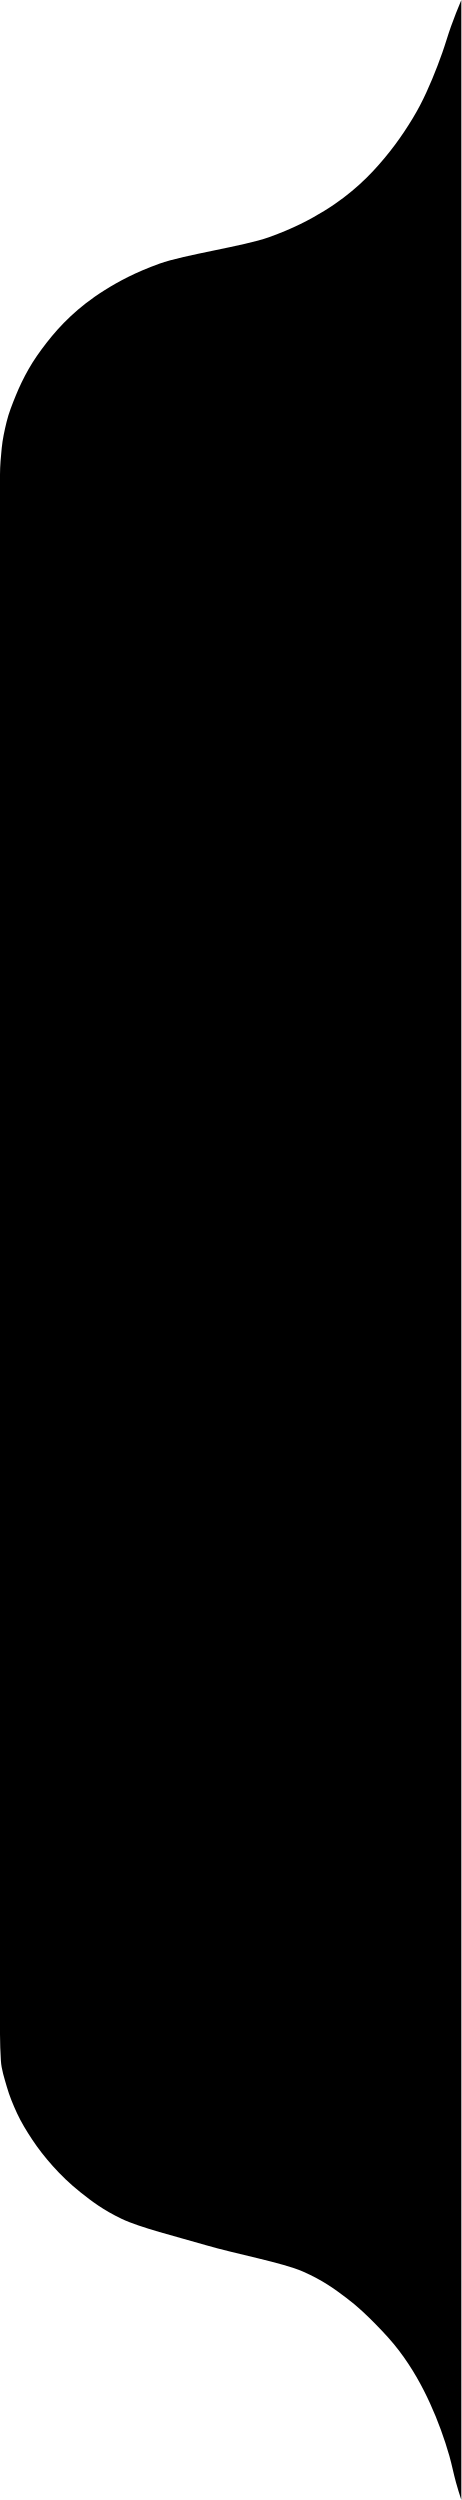
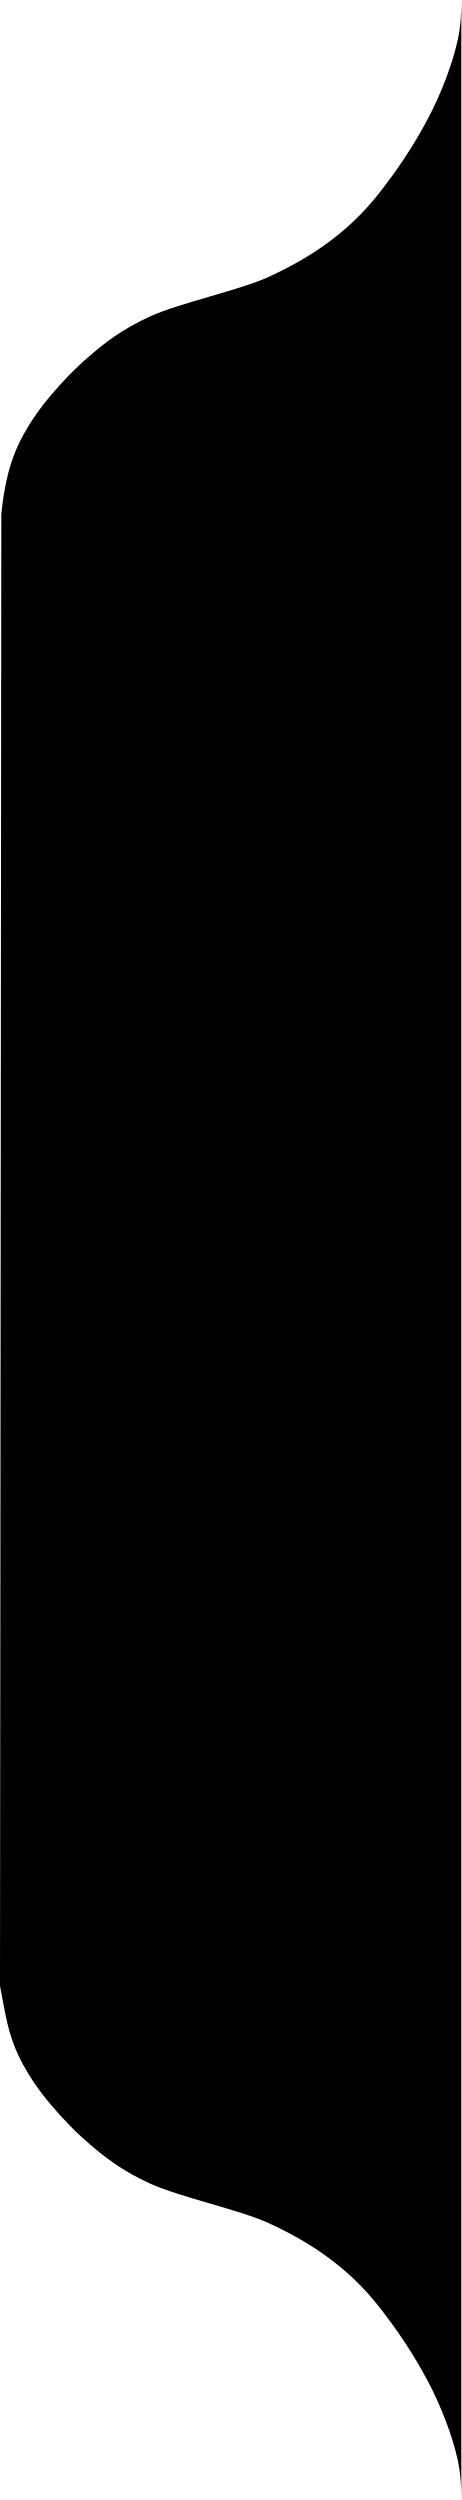
- <svg xmlns="http://www.w3.org/2000/svg" viewBox="0 0 210 1138" preserveAspectRatio="xMidYMid meet" role="img" aria-label="Caliph edge tab">
-   <path d="M 210 0     C 208.315 4 206.74 8 205.306 12     C 203.871 16 202.755 20 201.333 24     C 199.912 28 198.408 32 196.73 36     C 195.052 40 193.268 44 191.176 48     C 189.084 52 186.628 56 183.964 60     C 181.299 64 178.345 68 174.999 72     C 171.654 76 168.037 80 163.597 84     C 159.157 88 154.112 92 147.585 96     C 141.059 100 133.54 104 122.389 108     C 111.237 112 83.679 116 72.628 120     C 61.577 124 54.178 128 47.771 132     C 41.365 136 36.384 140 32.104 144     C 27.823 148 24.34 152 21.224 156     C 18.108 160 15.299 164 13.03 168     C 10.76 172 8.831 176 7.206 180     C 5.58 184 3.982 188 3.011 192     C 2.04 196 1.163 200 0.778 204     C 0.394 208 0 212 0 216     C 0 220 0 224 0 228     C 0 230 0 232 0 234     L 0 914     C 0 918 0 922 0 926     C 0 930 0.169 934 0.403 938     C 0.637 942 1.987 946 3.132 950     C 4.278 954 5.916 958 7.768 962     C 9.621 966 12.051 970 14.703 974     C 17.356 978 20.455 982 24.039 986     C 27.623 990 31.686 994 36.715 998     C 41.744 1002 46.984 1006 55.343 1010     C 63.702 1014 80.01 1018 93.696 1022     C 107.382 1026 128.76 1030 137.869 1034     C 146.979 1038 152.339 1042 157.653 1046     C 162.966 1050 167.056 1054 171 1058     C 174.944 1062 178.591 1066 181.626 1070     C 184.661 1074 187.275 1078 189.591 1082     C 191.906 1086 193.925 1090 195.748 1094     C 197.57 1098 199.213 1102 200.664 1106     C 202.116 1110 203.443 1114 204.572 1118     C 205.702 1122 206.46 1126 207.564 1130     C 208.3 1132.667 209.129 1135.333 210 1138     L 210 0 Z" fill="#000000" shape-rendering="geometricPrecision" />
+ <svg xmlns="http://www.w3.org/2000/svg" viewBox="0 0 210 1138" preserveAspectRatio="xMidYMid meet" role="img" aria-label="Caliph edge tab v3">
+   <path d="M 210 0     C 210 6 209.7 12 208.4 18     C 207.1 24 205.2 30 202.9 36     C 200.6 42 198 48 194.8 54     C 191.6 60 188.1 66 184.1 72     C 180.1 78 175.8 84 170.9 90     C 166 96 160.1 102 152.5 108     C 144.9 114 135.4 120 122.4 126     C 109.4 132 81.5 138 68.4 144     C 55.3 150 47.8 156 40.8 162     C 33.8 168 28.2 174 23.1 180     C 18 186 13.9 192 10.6 198     C 7.3 204 5.1 210 3.6 216     C 2.1 222 1.2 228 0.6 234     L 0 904     C 1.2 910 2.1 916 3.6 922     C 5.1 928 7.3 934 10.6 940     C 13.9 946 18 952 23.1 958     C 28.2 964 33.8 970 40.8 976     C 47.8 982 55.3 988 68.4 994     C 81.5 1000 109.4 1006 122.4 1012     C 135.4 1018 144.9 1024 152.5 1030     C 160.1 1036 166 1042 170.9 1048     C 175.8 1054 180.1 1060 184.1 1066     C 188.1 1072 191.6 1078 194.8 1084     C 198 1090 200.6 1096 202.9 1102     C 205.2 1108 207.1 1114 208.4 1120     C 209.7 1126 210 1132 210 1138     L 210 0 Z" fill="#000000" shape-rendering="geometricPrecision" />
</svg>
